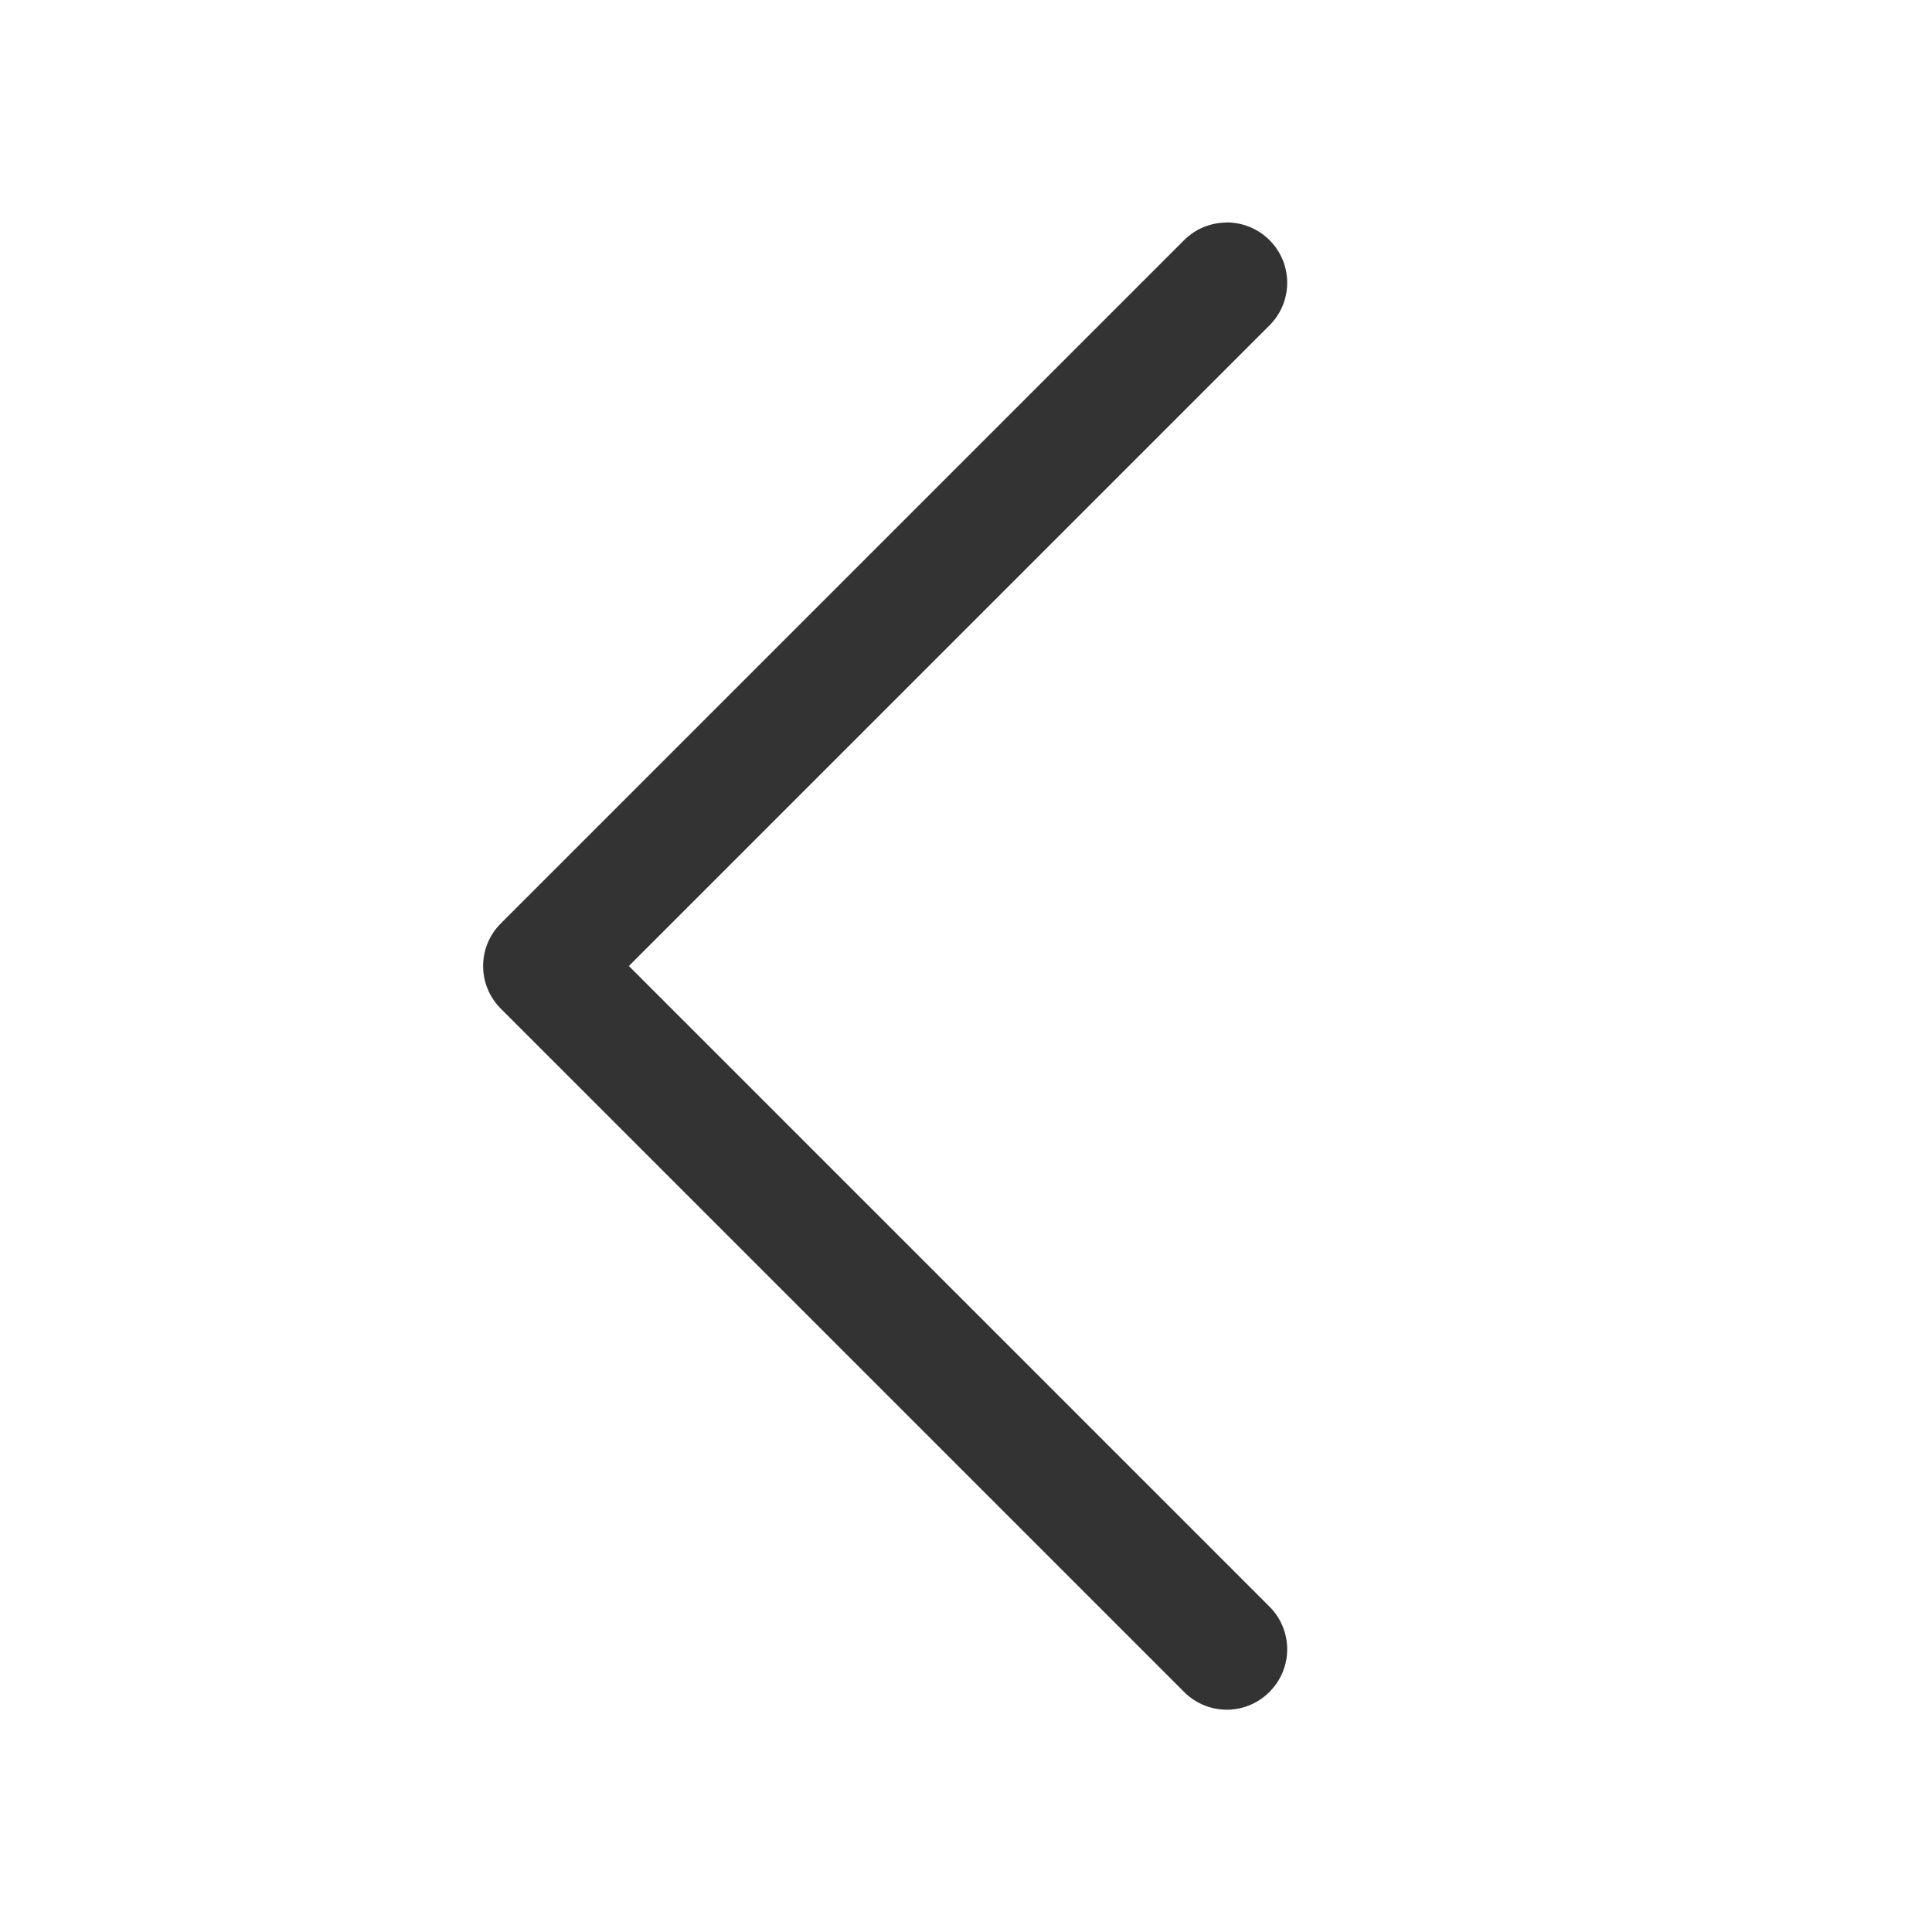
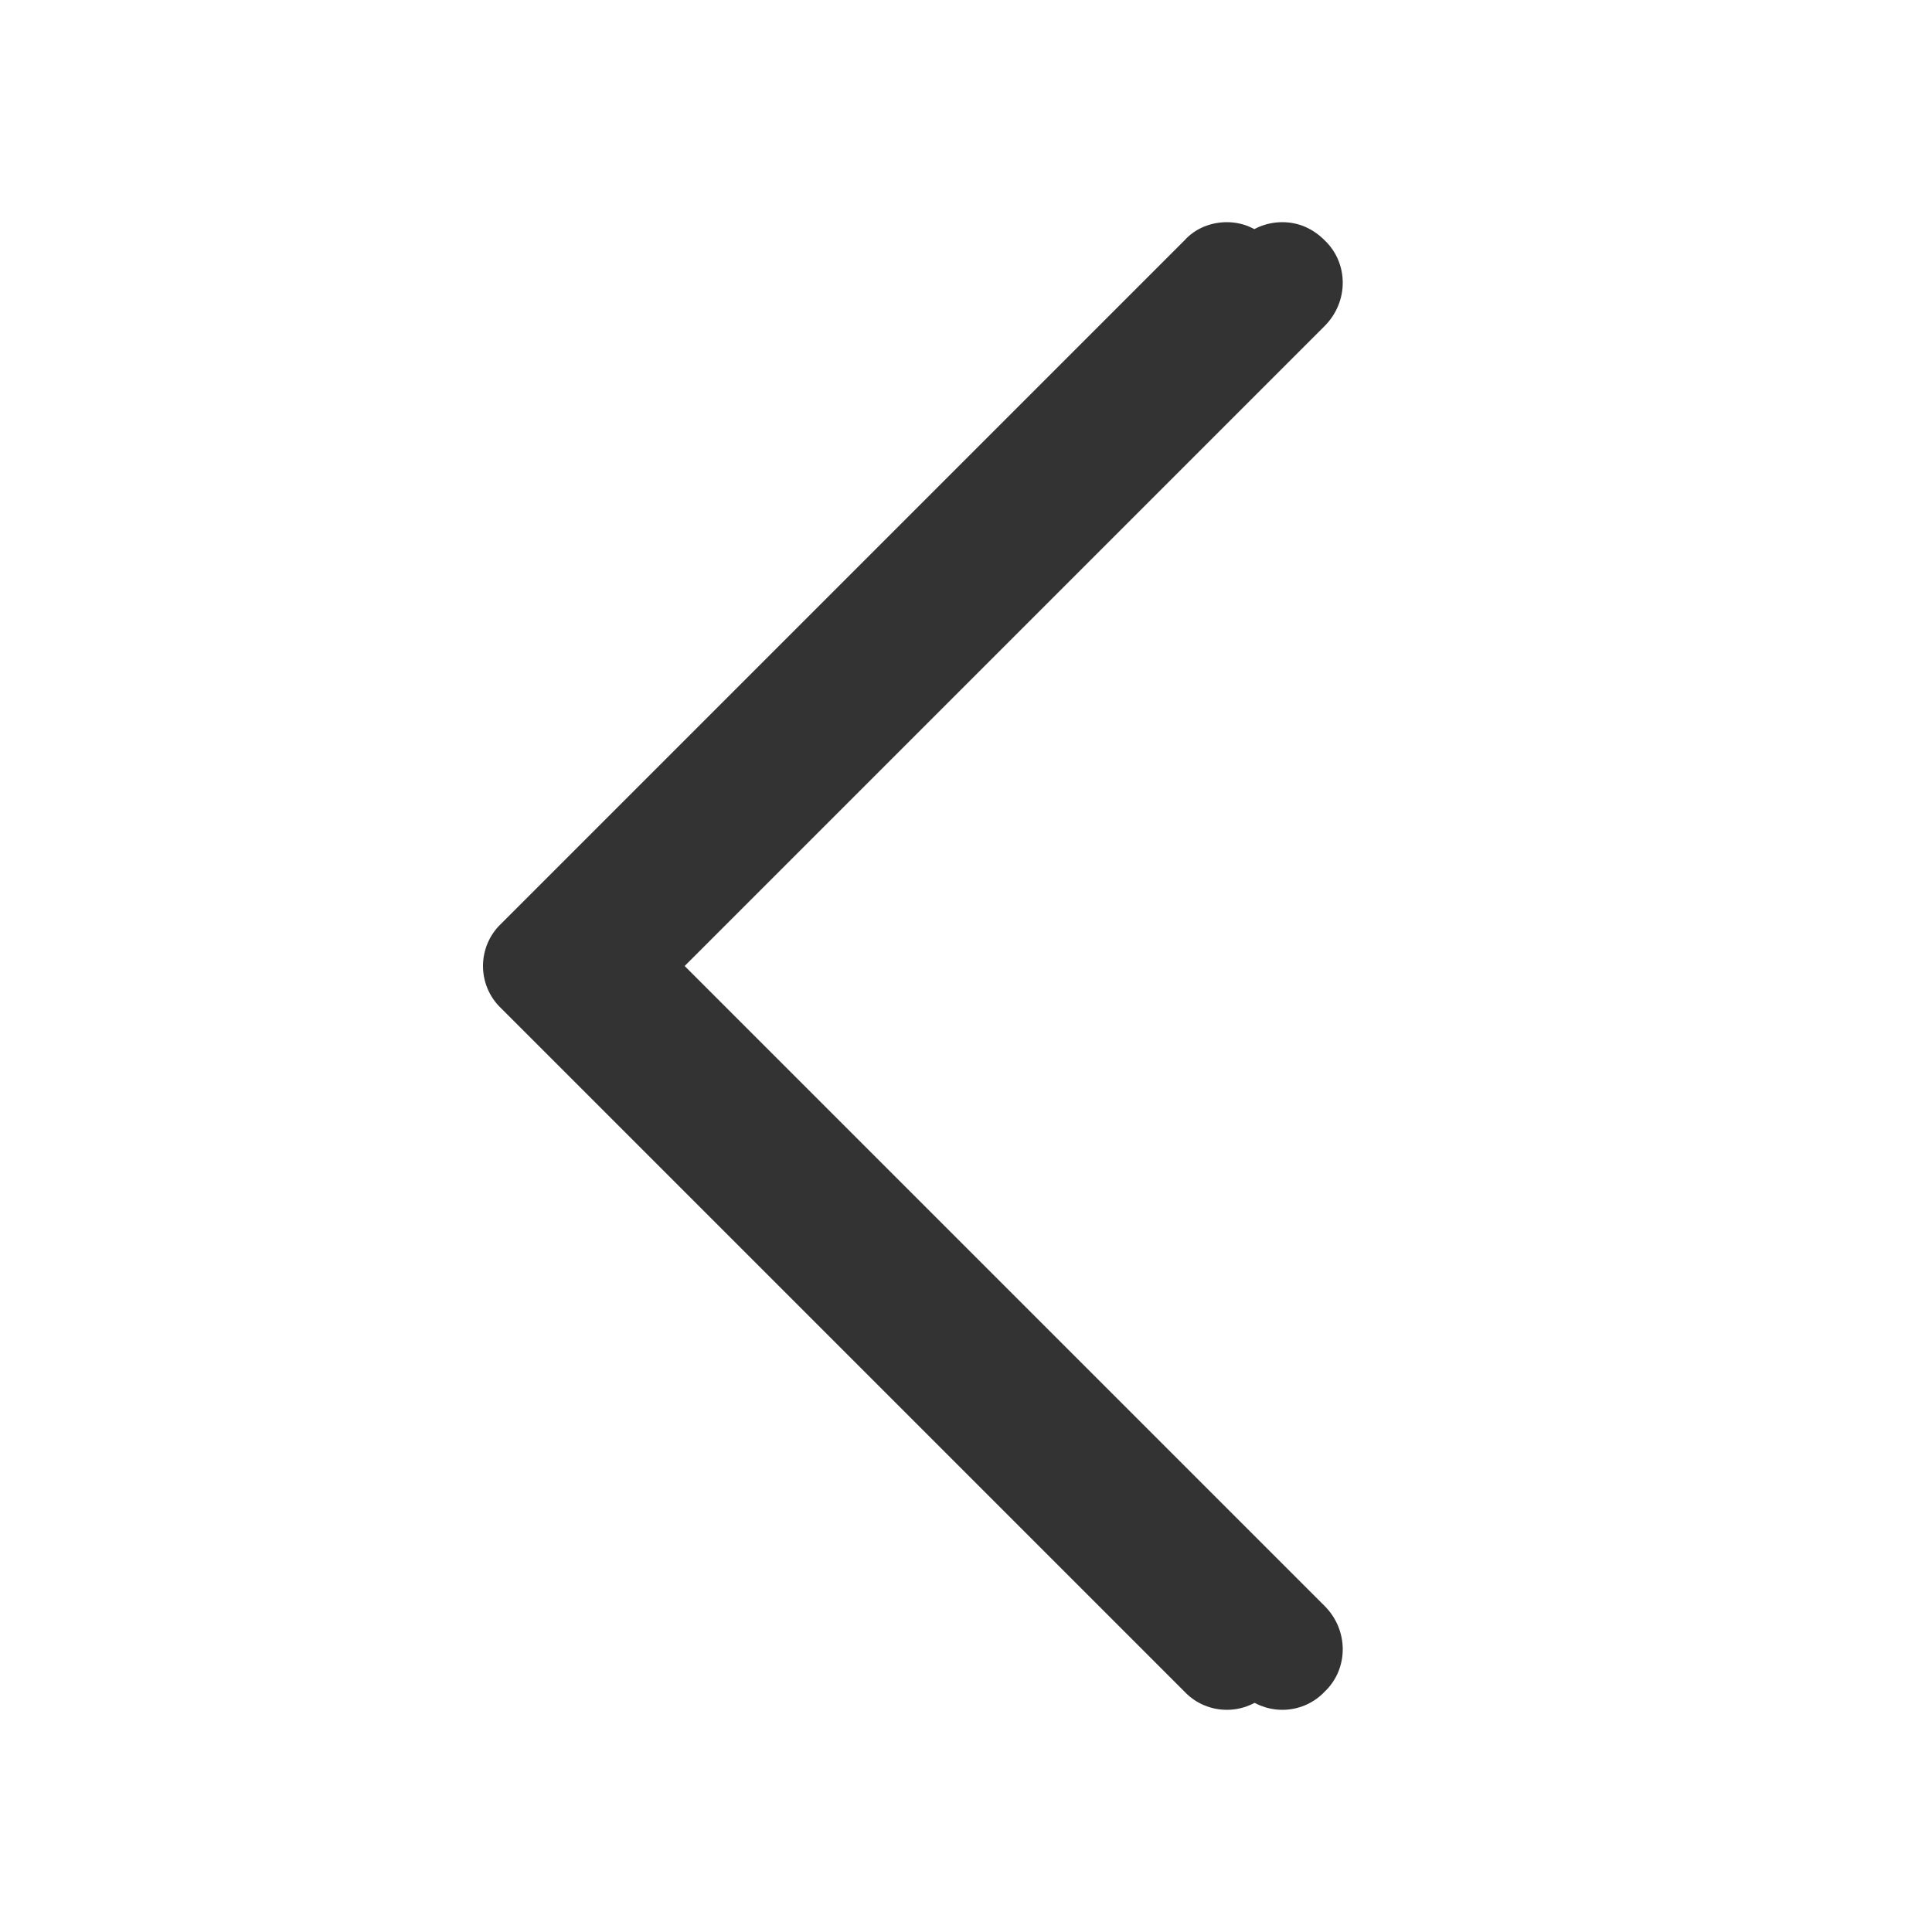
<svg xmlns="http://www.w3.org/2000/svg" width="16" height="16" version="1.1">
-   <path d="m10.159 1.842c0.128 0 0.256 0.049 0.354 0.146 0.196 0.196 0.196 0.511 0 0.707l-5.305 5.305 5.305 5.305c0.196 0.196 0.196 0.511 0 0.707-0.196 0.196-0.511 0.196-0.707 0l-5.658-5.658c-0.196-0.196-0.196-0.511 0-0.707l5.658-5.658c0.098-0.098 0.226-0.146 0.354-0.146z" fill="#333" stroke-linecap="round" stroke-linejoin="round" stroke-width="1.809" />
+   <g class="layer">
+     <path d="m10.16,1.84c0.13,0 0.25,0.05 0.35,0.15c0.2,0.19 0.2,0.51 0,0.71l-5.3,5.3l5.3,5.3c0.2,0.2 0.2,0.52 0,0.71c-0.19,0.2 -0.51,0.2 -0.7,0l-5.66,-5.66c-0.2,-0.19 -0.2,-0.51 0,-0.7l5.66,-5.66c0.09,-0.1 0.22,-0.15 0.35,-0.15z" fill="#333" id="svg_1" stroke-linecap="round" stroke-linejoin="round" stroke-width="1.81" />
+     <path d="m10.62,1.84c0.13,0 0.25,0.05 0.35,0.15c0.2,0.19 0.2,0.51 0,0.71l-5.3,5.3l5.3,5.3c0.2,0.2 0.2,0.52 0,0.71c-0.19,0.2 -0.51,0.2 -0.7,0l-5.66,-5.66c-0.2,-0.19 -0.2,-0.51 0,-0.7l5.66,-5.66c0.09,-0.1 0.22,-0.15 0.35,-0.15z" fill="#333" id="svg_2" stroke-linecap="round" stroke-linejoin="round" stroke-width="1.81" />
+   </g>
</svg>
